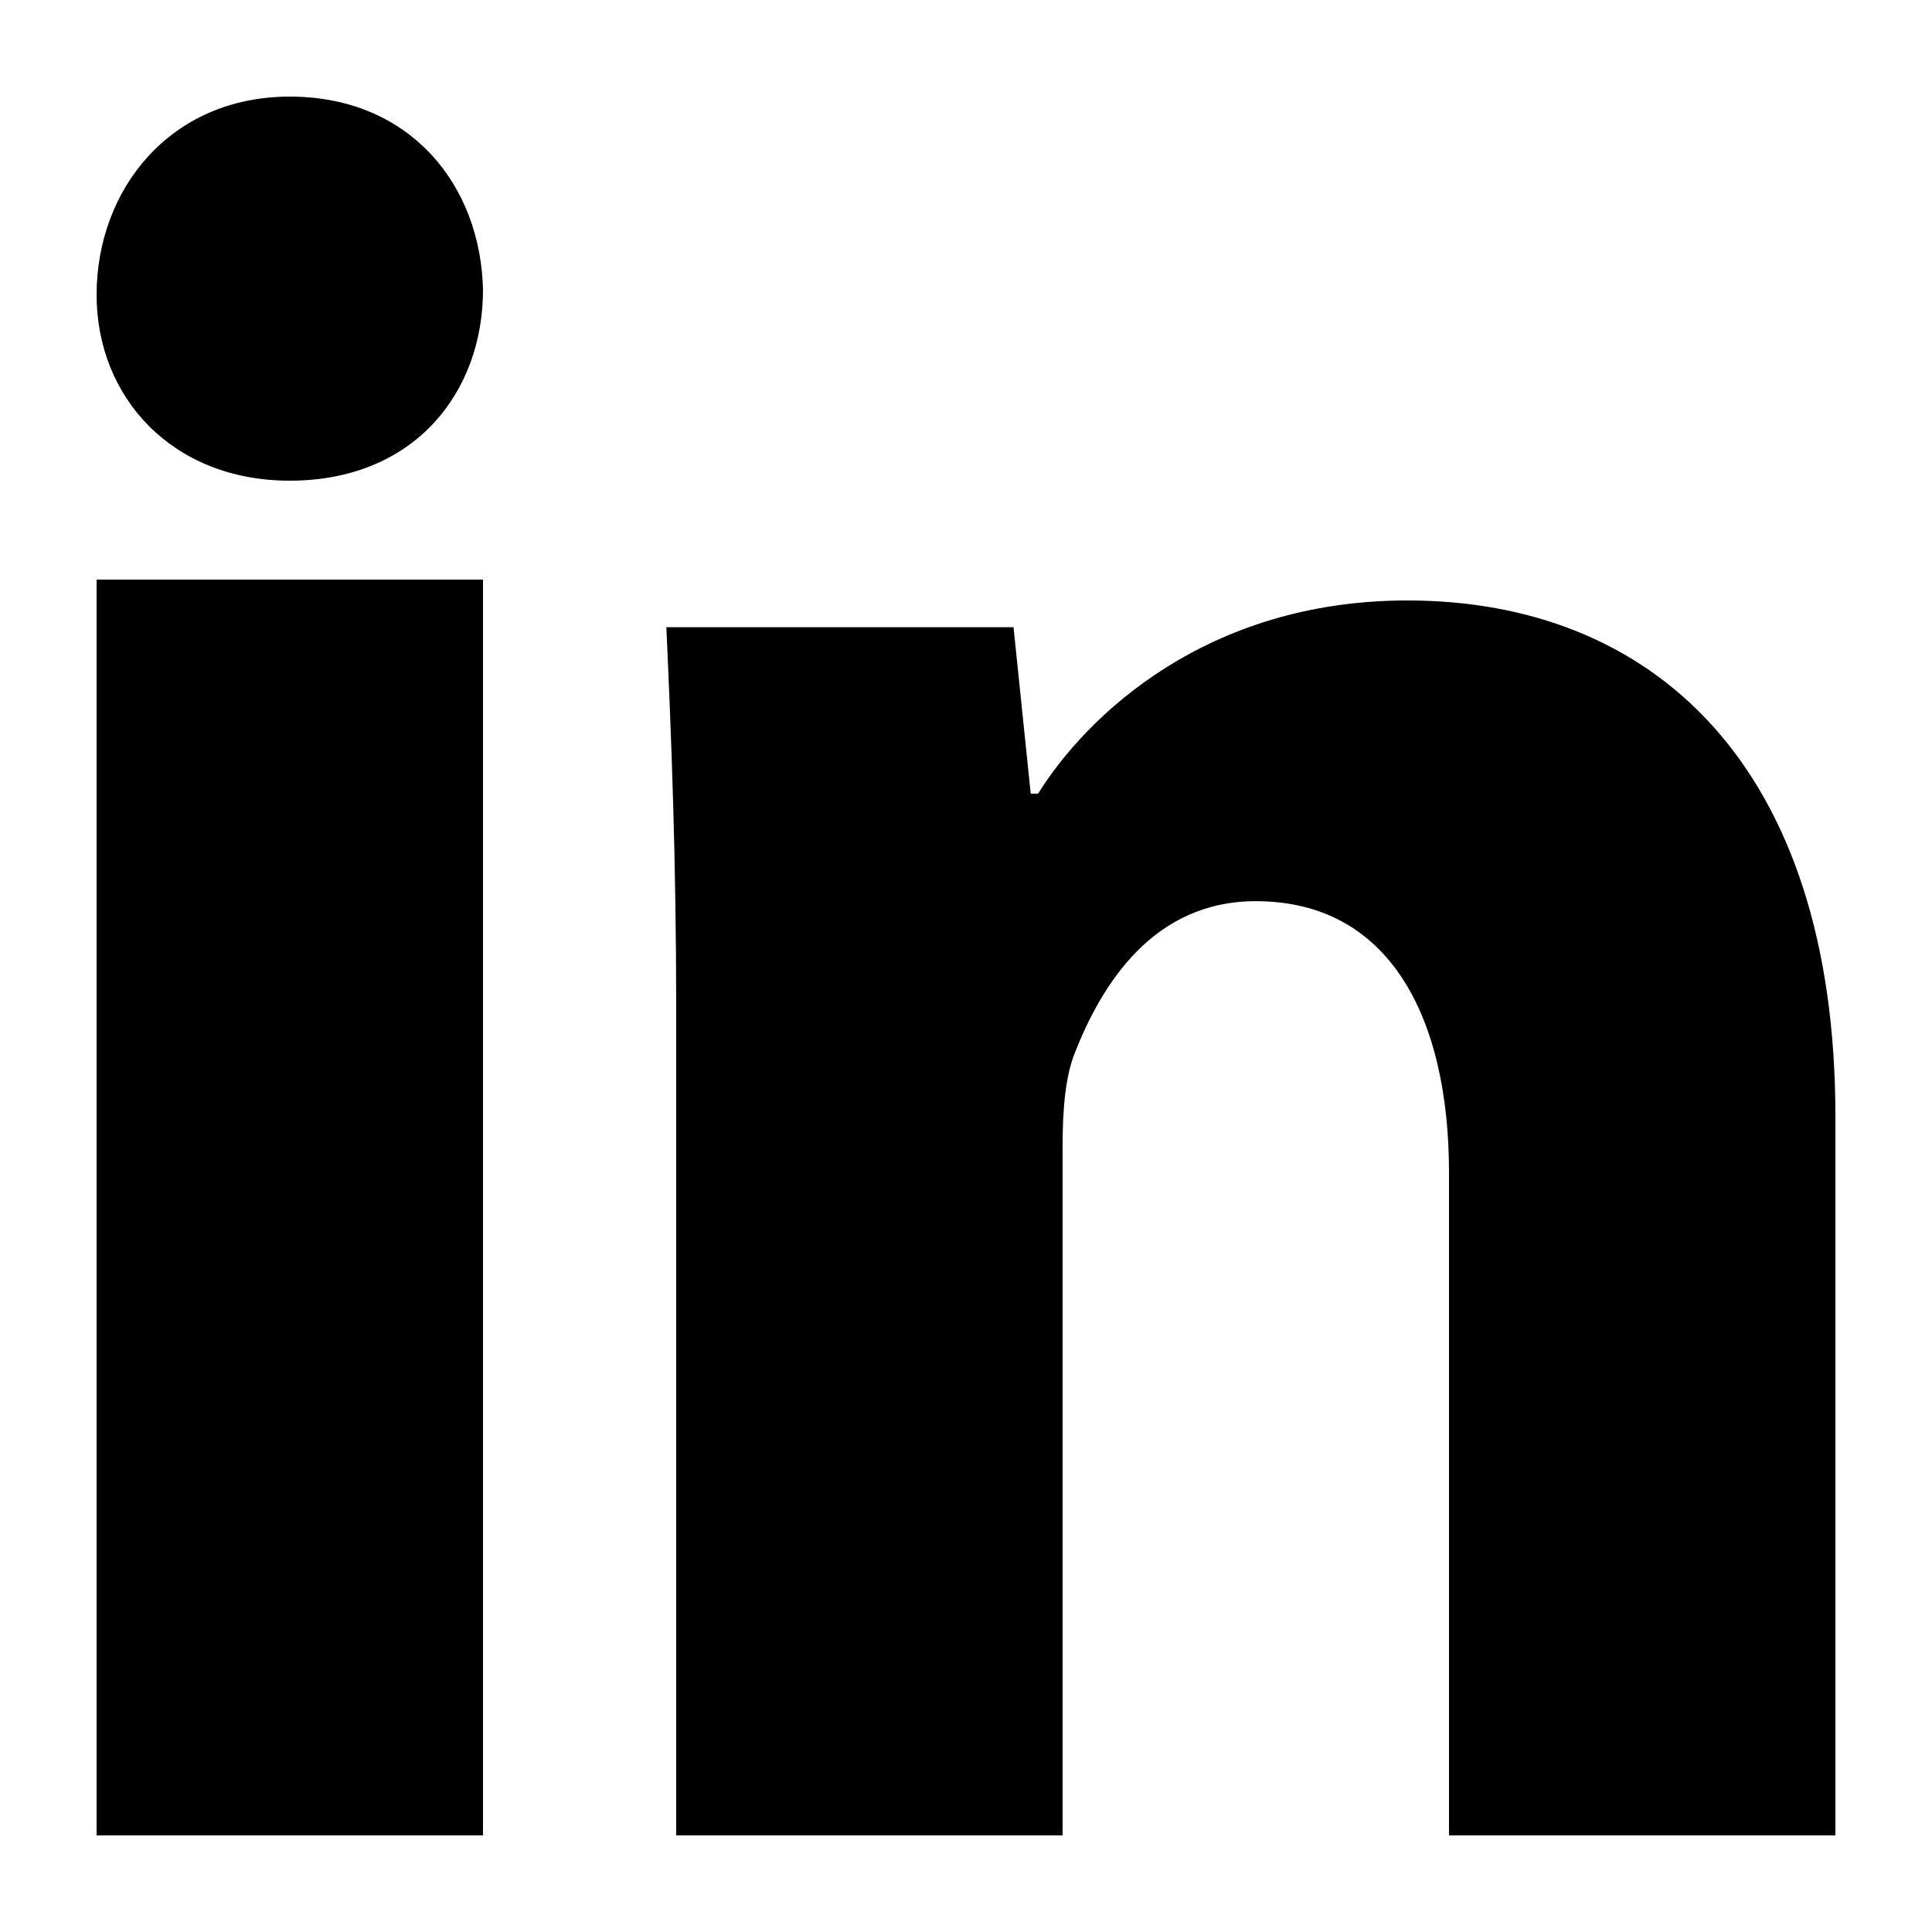
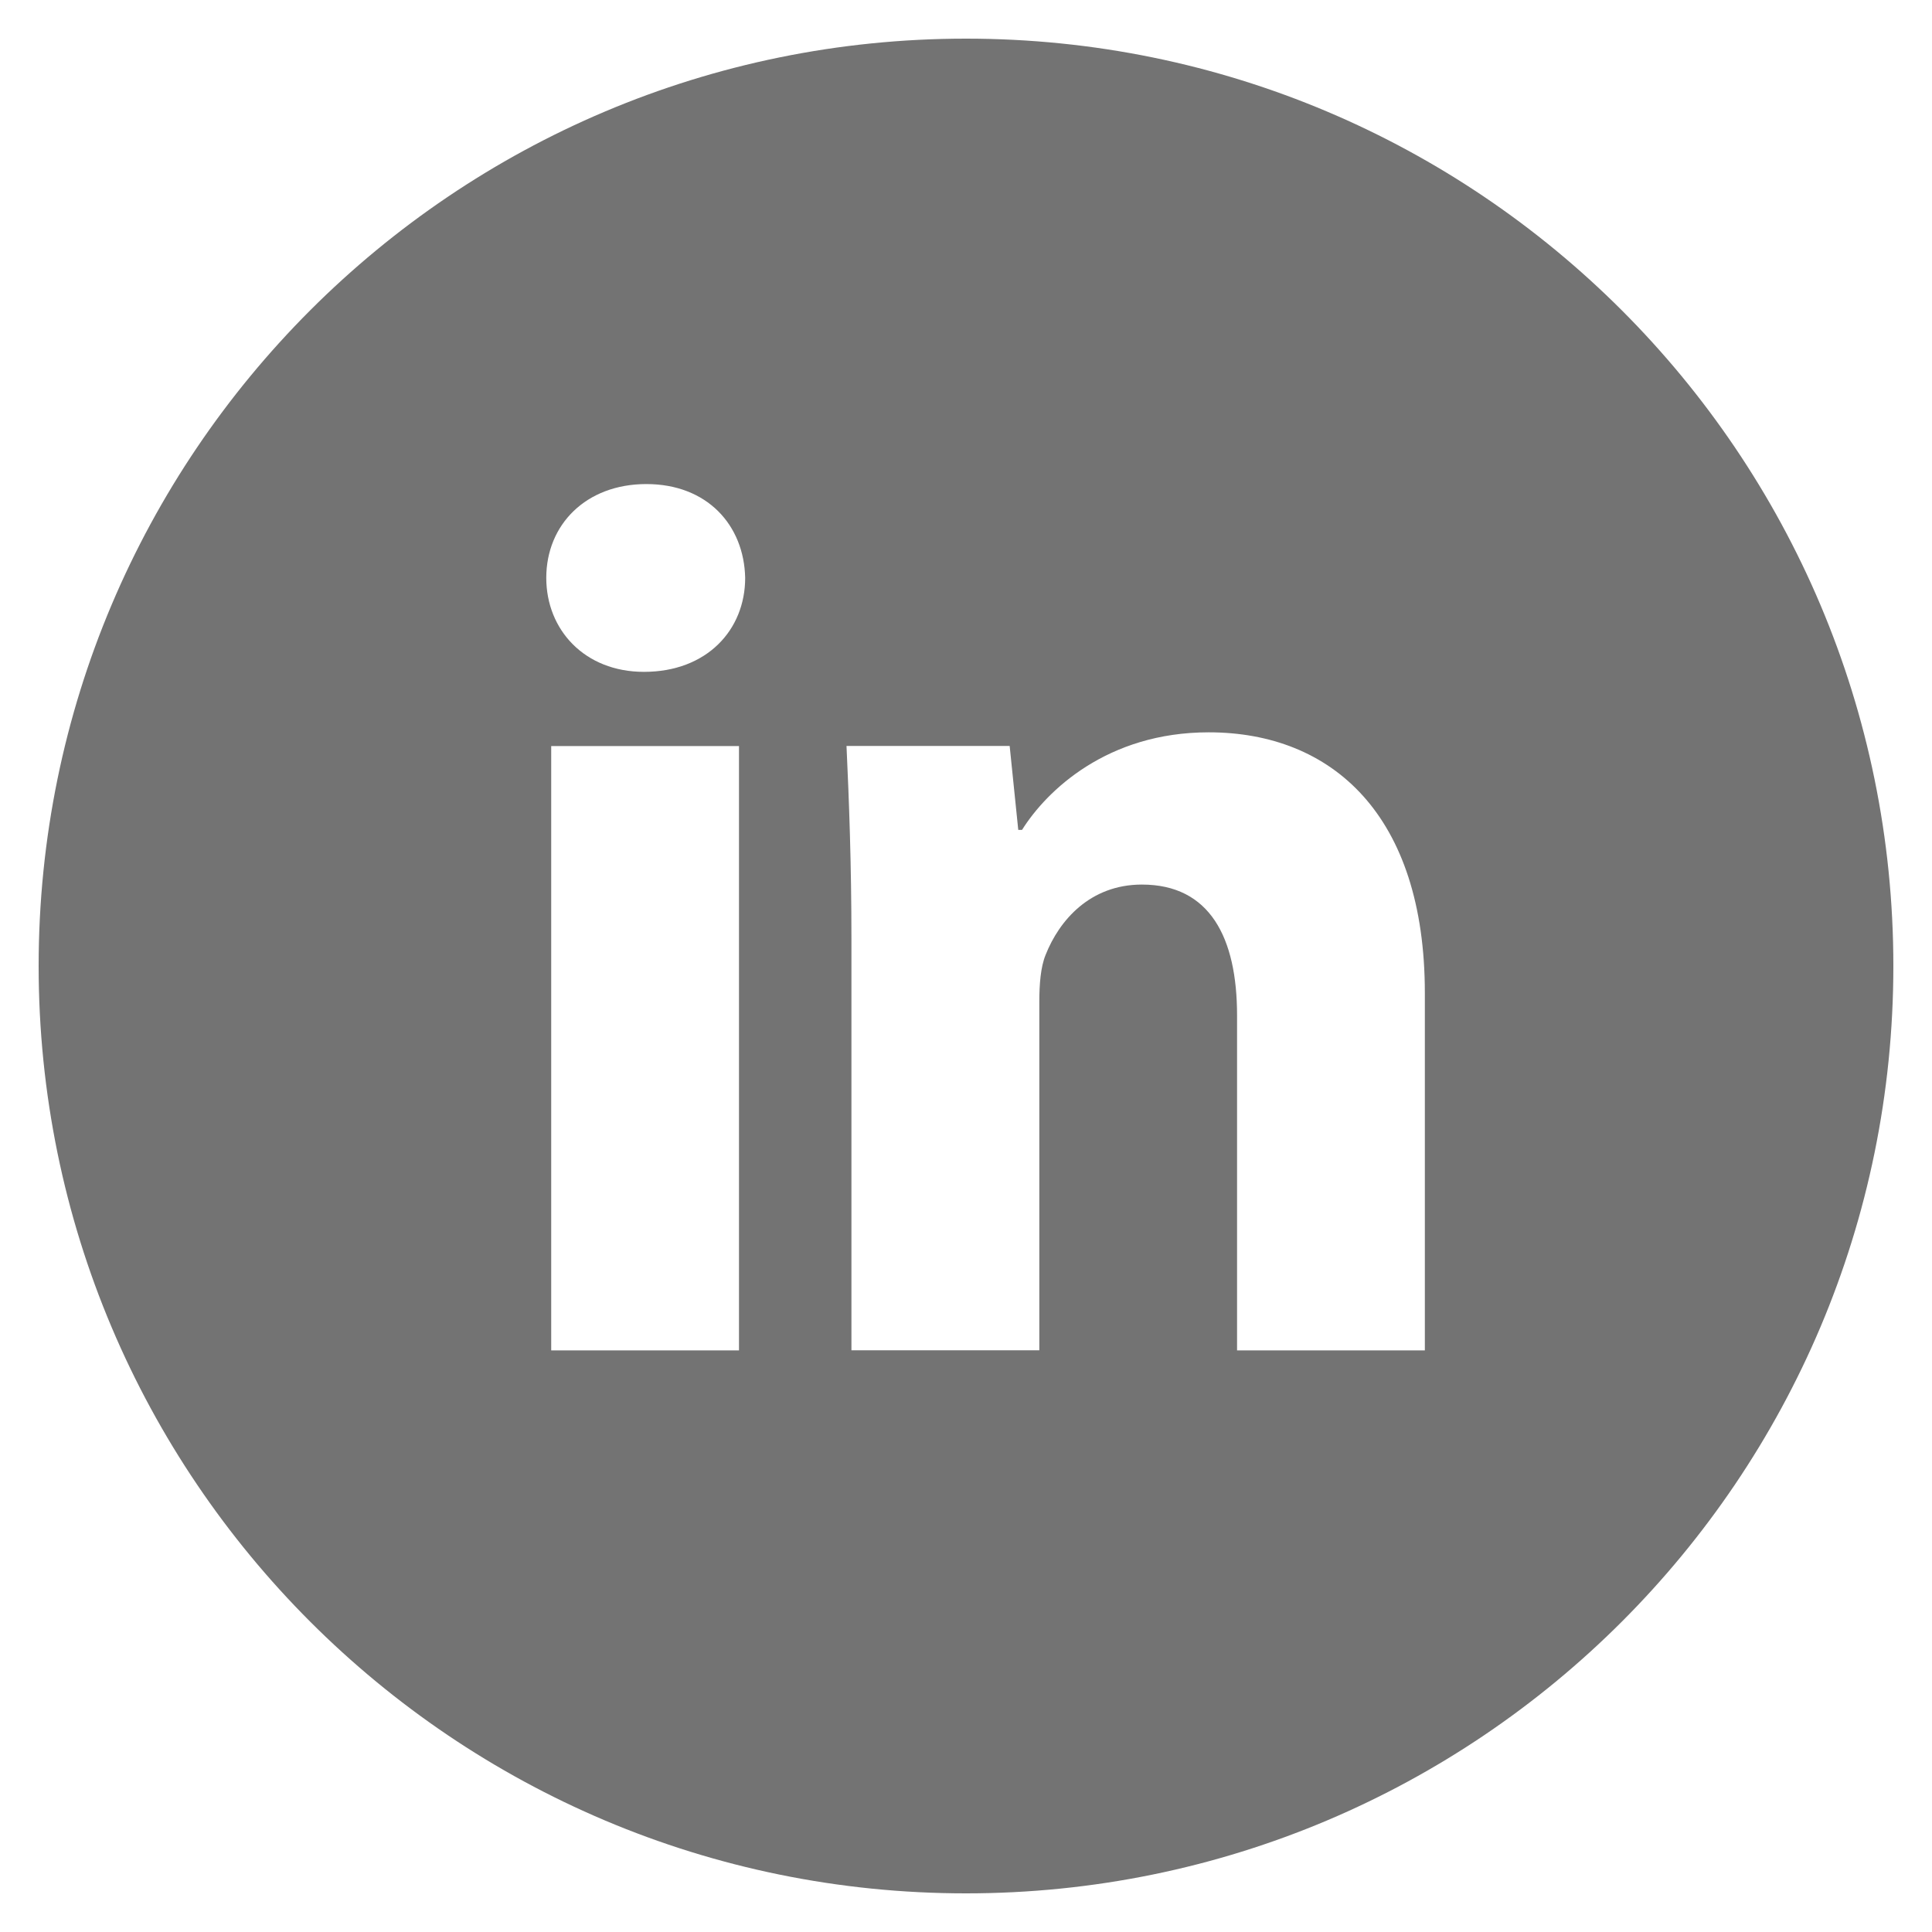
- <svg xmlns="http://www.w3.org/2000/svg" width="64" height="64" version="1.1" viewBox="0 0 64 64">
-   <g transform="scale(3.2)">
-     <path fill="#000" d="M5,3c0,1.062 -0.71,1.976 -2.001,1.976c-1.215,0 -1.999,-0.862 -1.999,-1.924c0,-1.09 0.76,-2.052 2,-2.052c1.24,0 1.976,0.91 2,2Zm-4,16v-13h4v13h-4Z" />
-     <path fill="#000" d="M7,10.444c0,-1.545 -0.051,-2.836 -0.102,-3.951h3.594l0.178,1.723h0.076c0.506,-0.811 1.746,-2 3.822,-2c2.532,0 4.432,1.695 4.432,5.342v7.442h-4v-6.861c0,-1.594 -0.607,-2.81 -2,-2.81c-1.062,0 -1.594,0.86 -1.873,1.569c-0.102,0.254 -0.127,0.608 -0.127,0.963v7.139h-4v-8.556Z" />
-   </g>
+ <svg xmlns="http://www.w3.org/2000/svg" width="20" height="20" viewBox="0 0 20 20" fill="none">
+   <path d="M10 0.4C4.698 0.4 0.4 4.698 0.4 10C0.4 15.302 4.698 19.6 10 19.6C15.302 19.6 19.6 15.302 19.6 10C19.6 4.698 15.302 0.4 10 0.4ZM7.65 13.979H5.706V7.723H7.65V13.979ZM6.666 6.955C6.052 6.955 5.655 6.52 5.655 5.982C5.655 5.433 6.064 5.011 6.691 5.011C7.318 5.011 7.702 5.433 7.714 5.982C7.714 6.52 7.318 6.955 6.666 6.955ZM14.75 13.979H12.806V10.512C12.806 9.705 12.524 9.157 11.821 9.157C11.284 9.157 10.965 9.528 10.824 9.885C10.772 10.012 10.759 10.192 10.759 10.371V13.978H8.814V9.718C8.814 8.937 8.789 8.284 8.763 7.722H10.452L10.541 8.591H10.58C10.836 8.183 11.463 7.581 12.512 7.581C13.791 7.581 14.75 8.438 14.75 10.28V13.979Z" fill="#737373" />
</svg>
